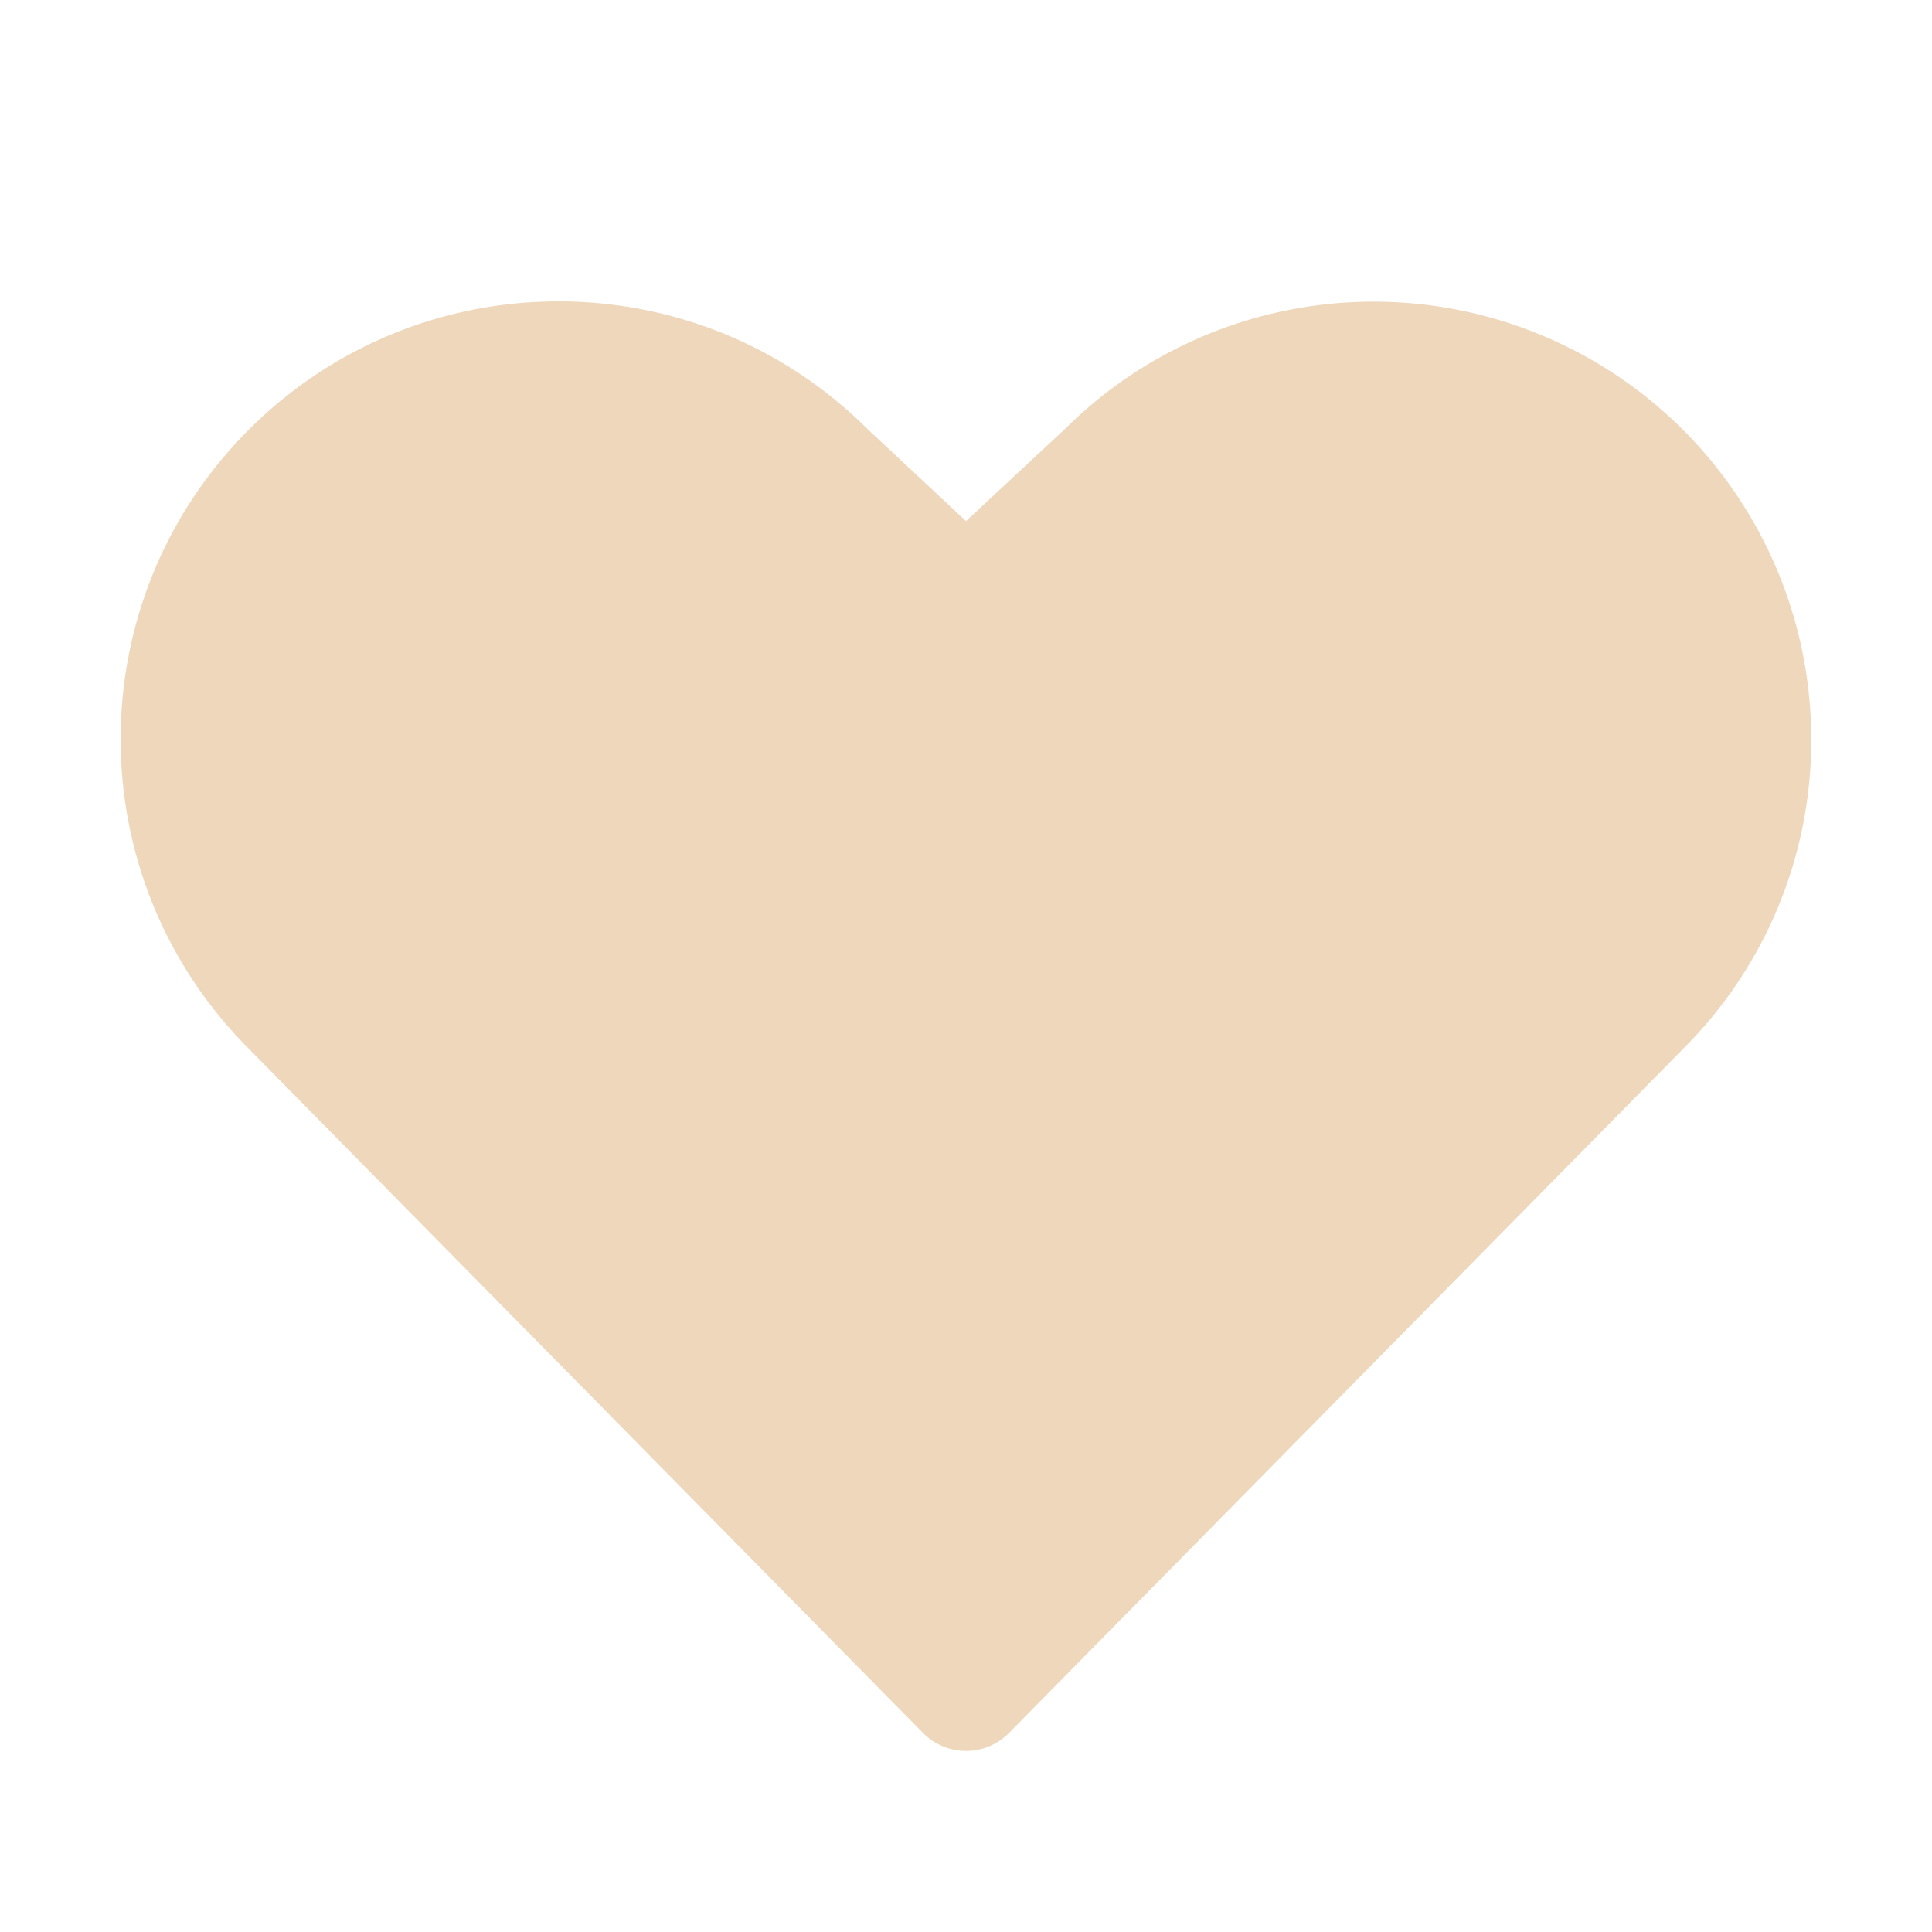
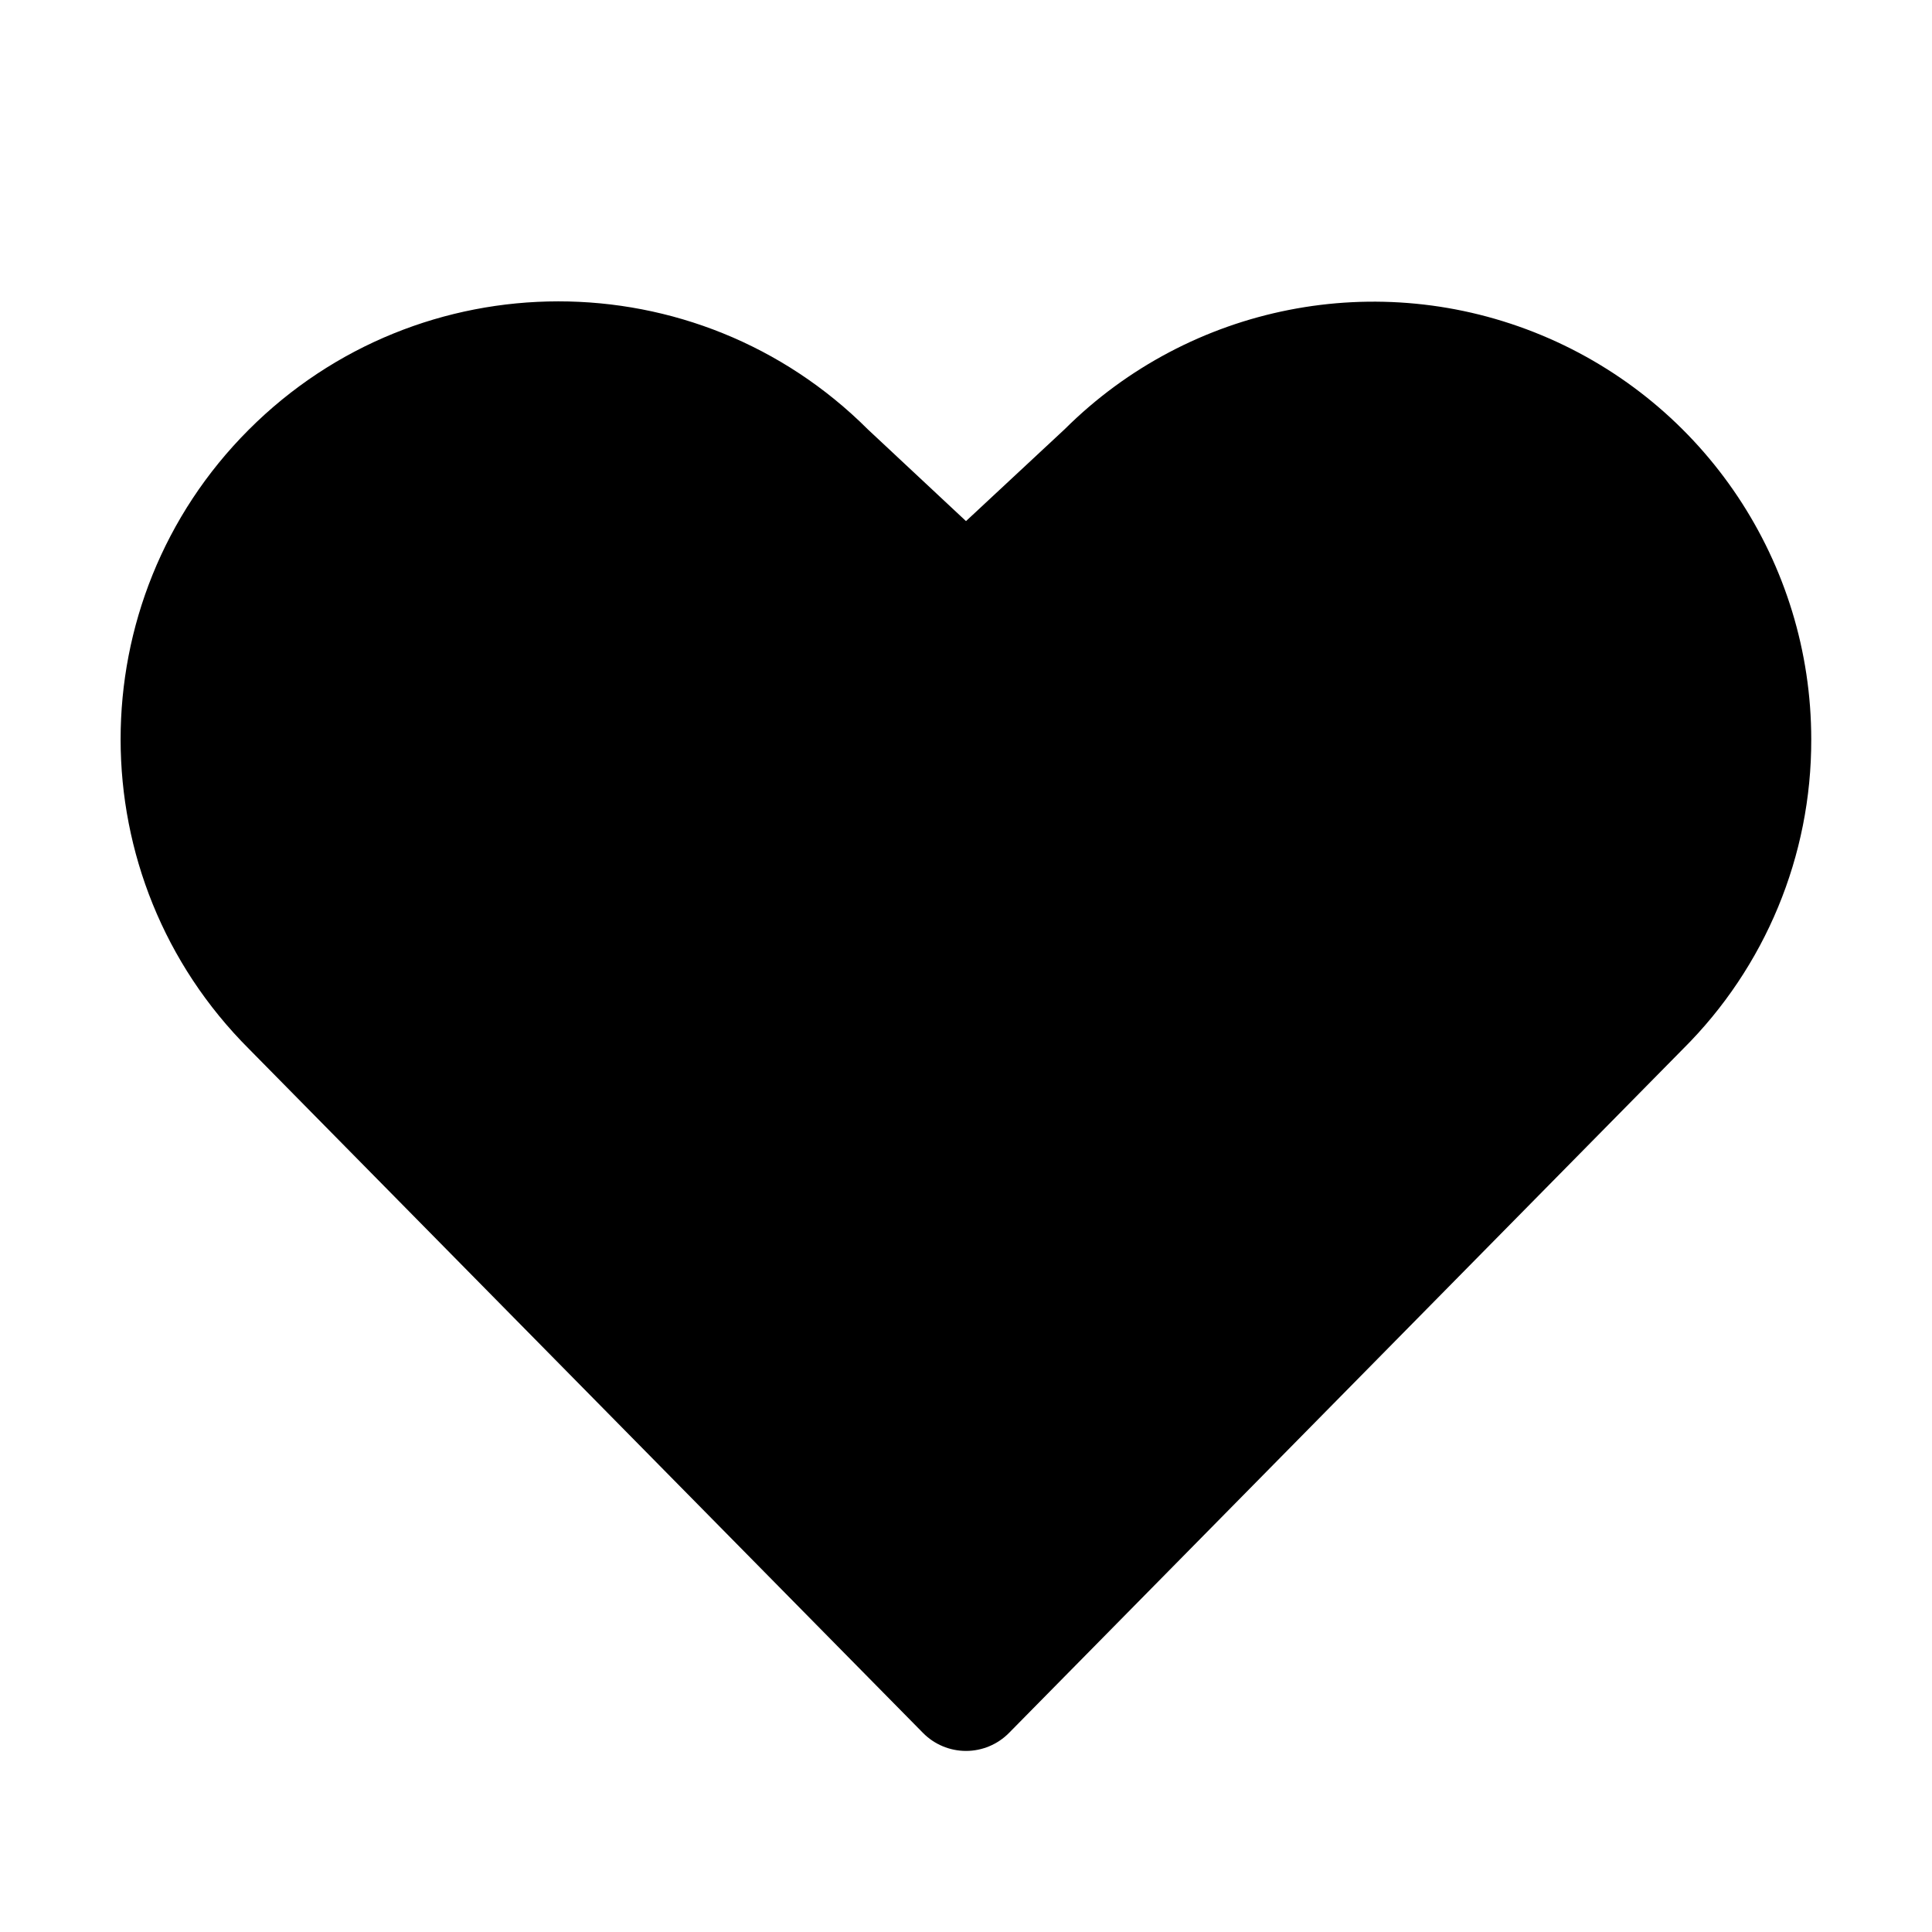
- <svg xmlns="http://www.w3.org/2000/svg" width="16" height="16" fill="#efd7bc" viewBox="0 0 256 256">
+ <svg xmlns="http://www.w3.org/2000/svg" width="16" height="16" fill="oklch(70% 0.2 220)" viewBox="0 0 256 256">
  <path d="M240,98a57.63,57.63,0,0,1-17,41L133.7,229.62a8,8,0,0,1-11.4,0L33,139a58,58,0,0,1,82-82.1L128,69.05l13.09-12.19A58,58,0,0,1,240,98Z" />
</svg>
